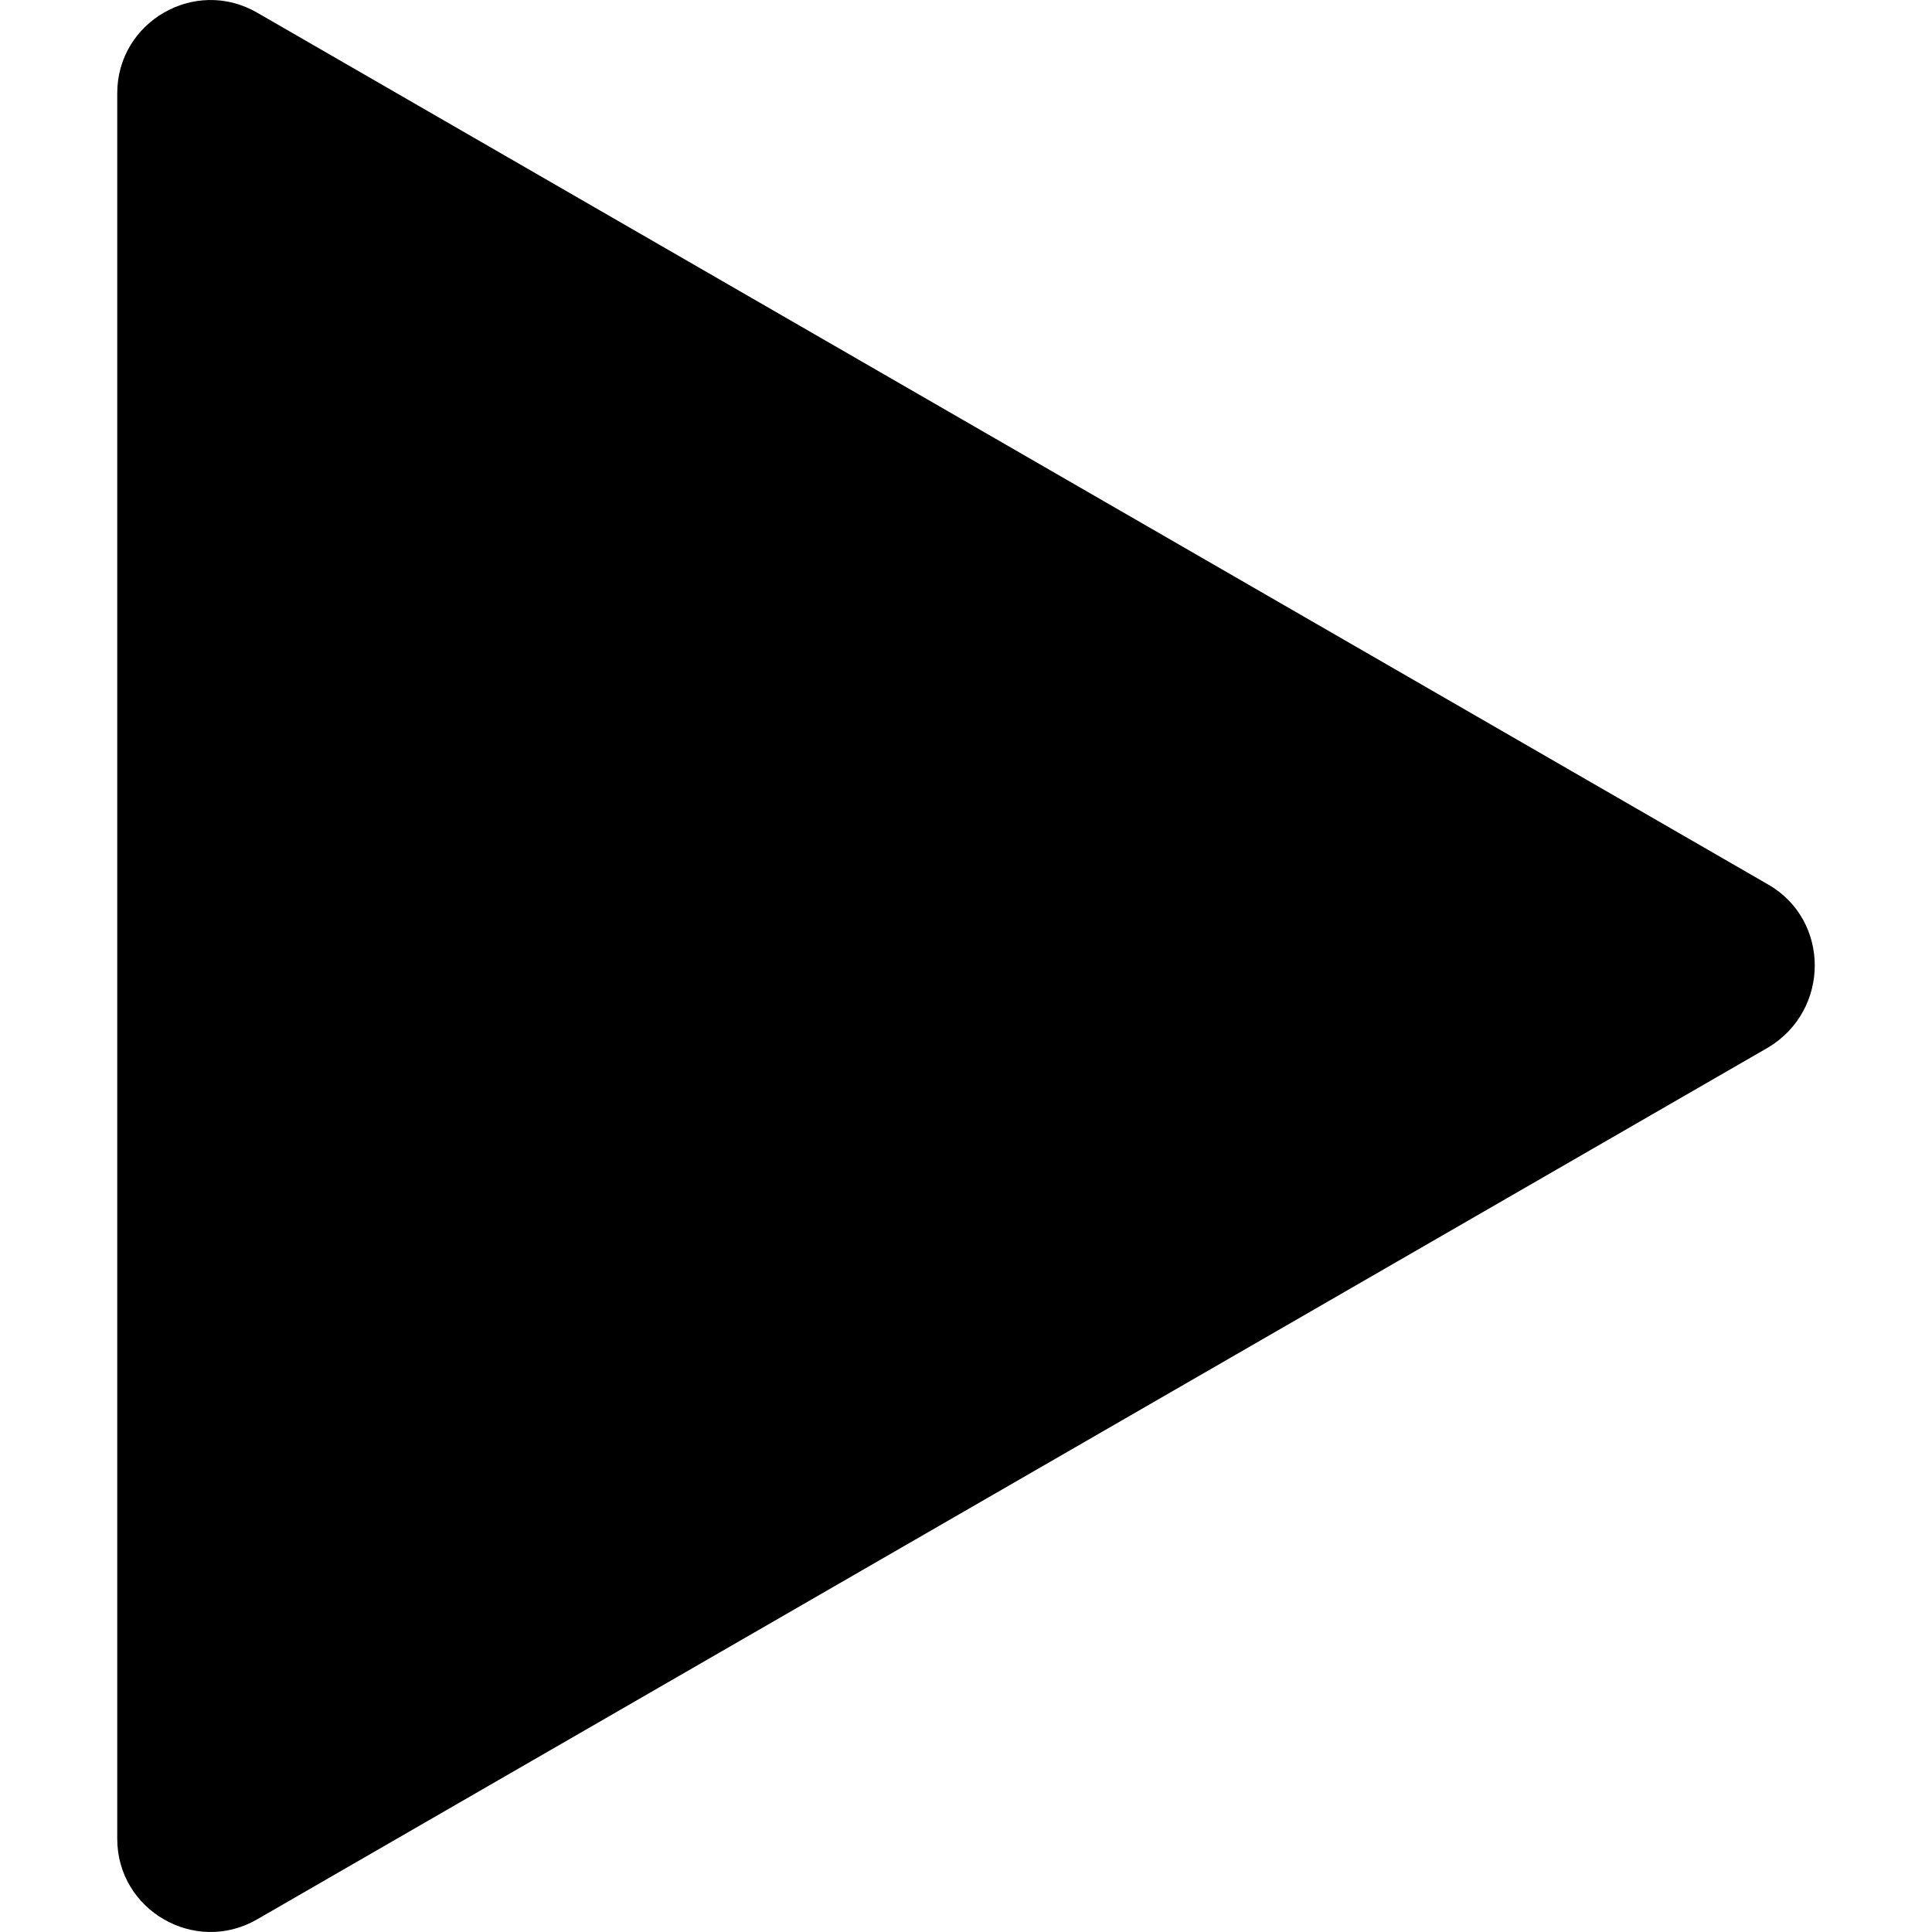
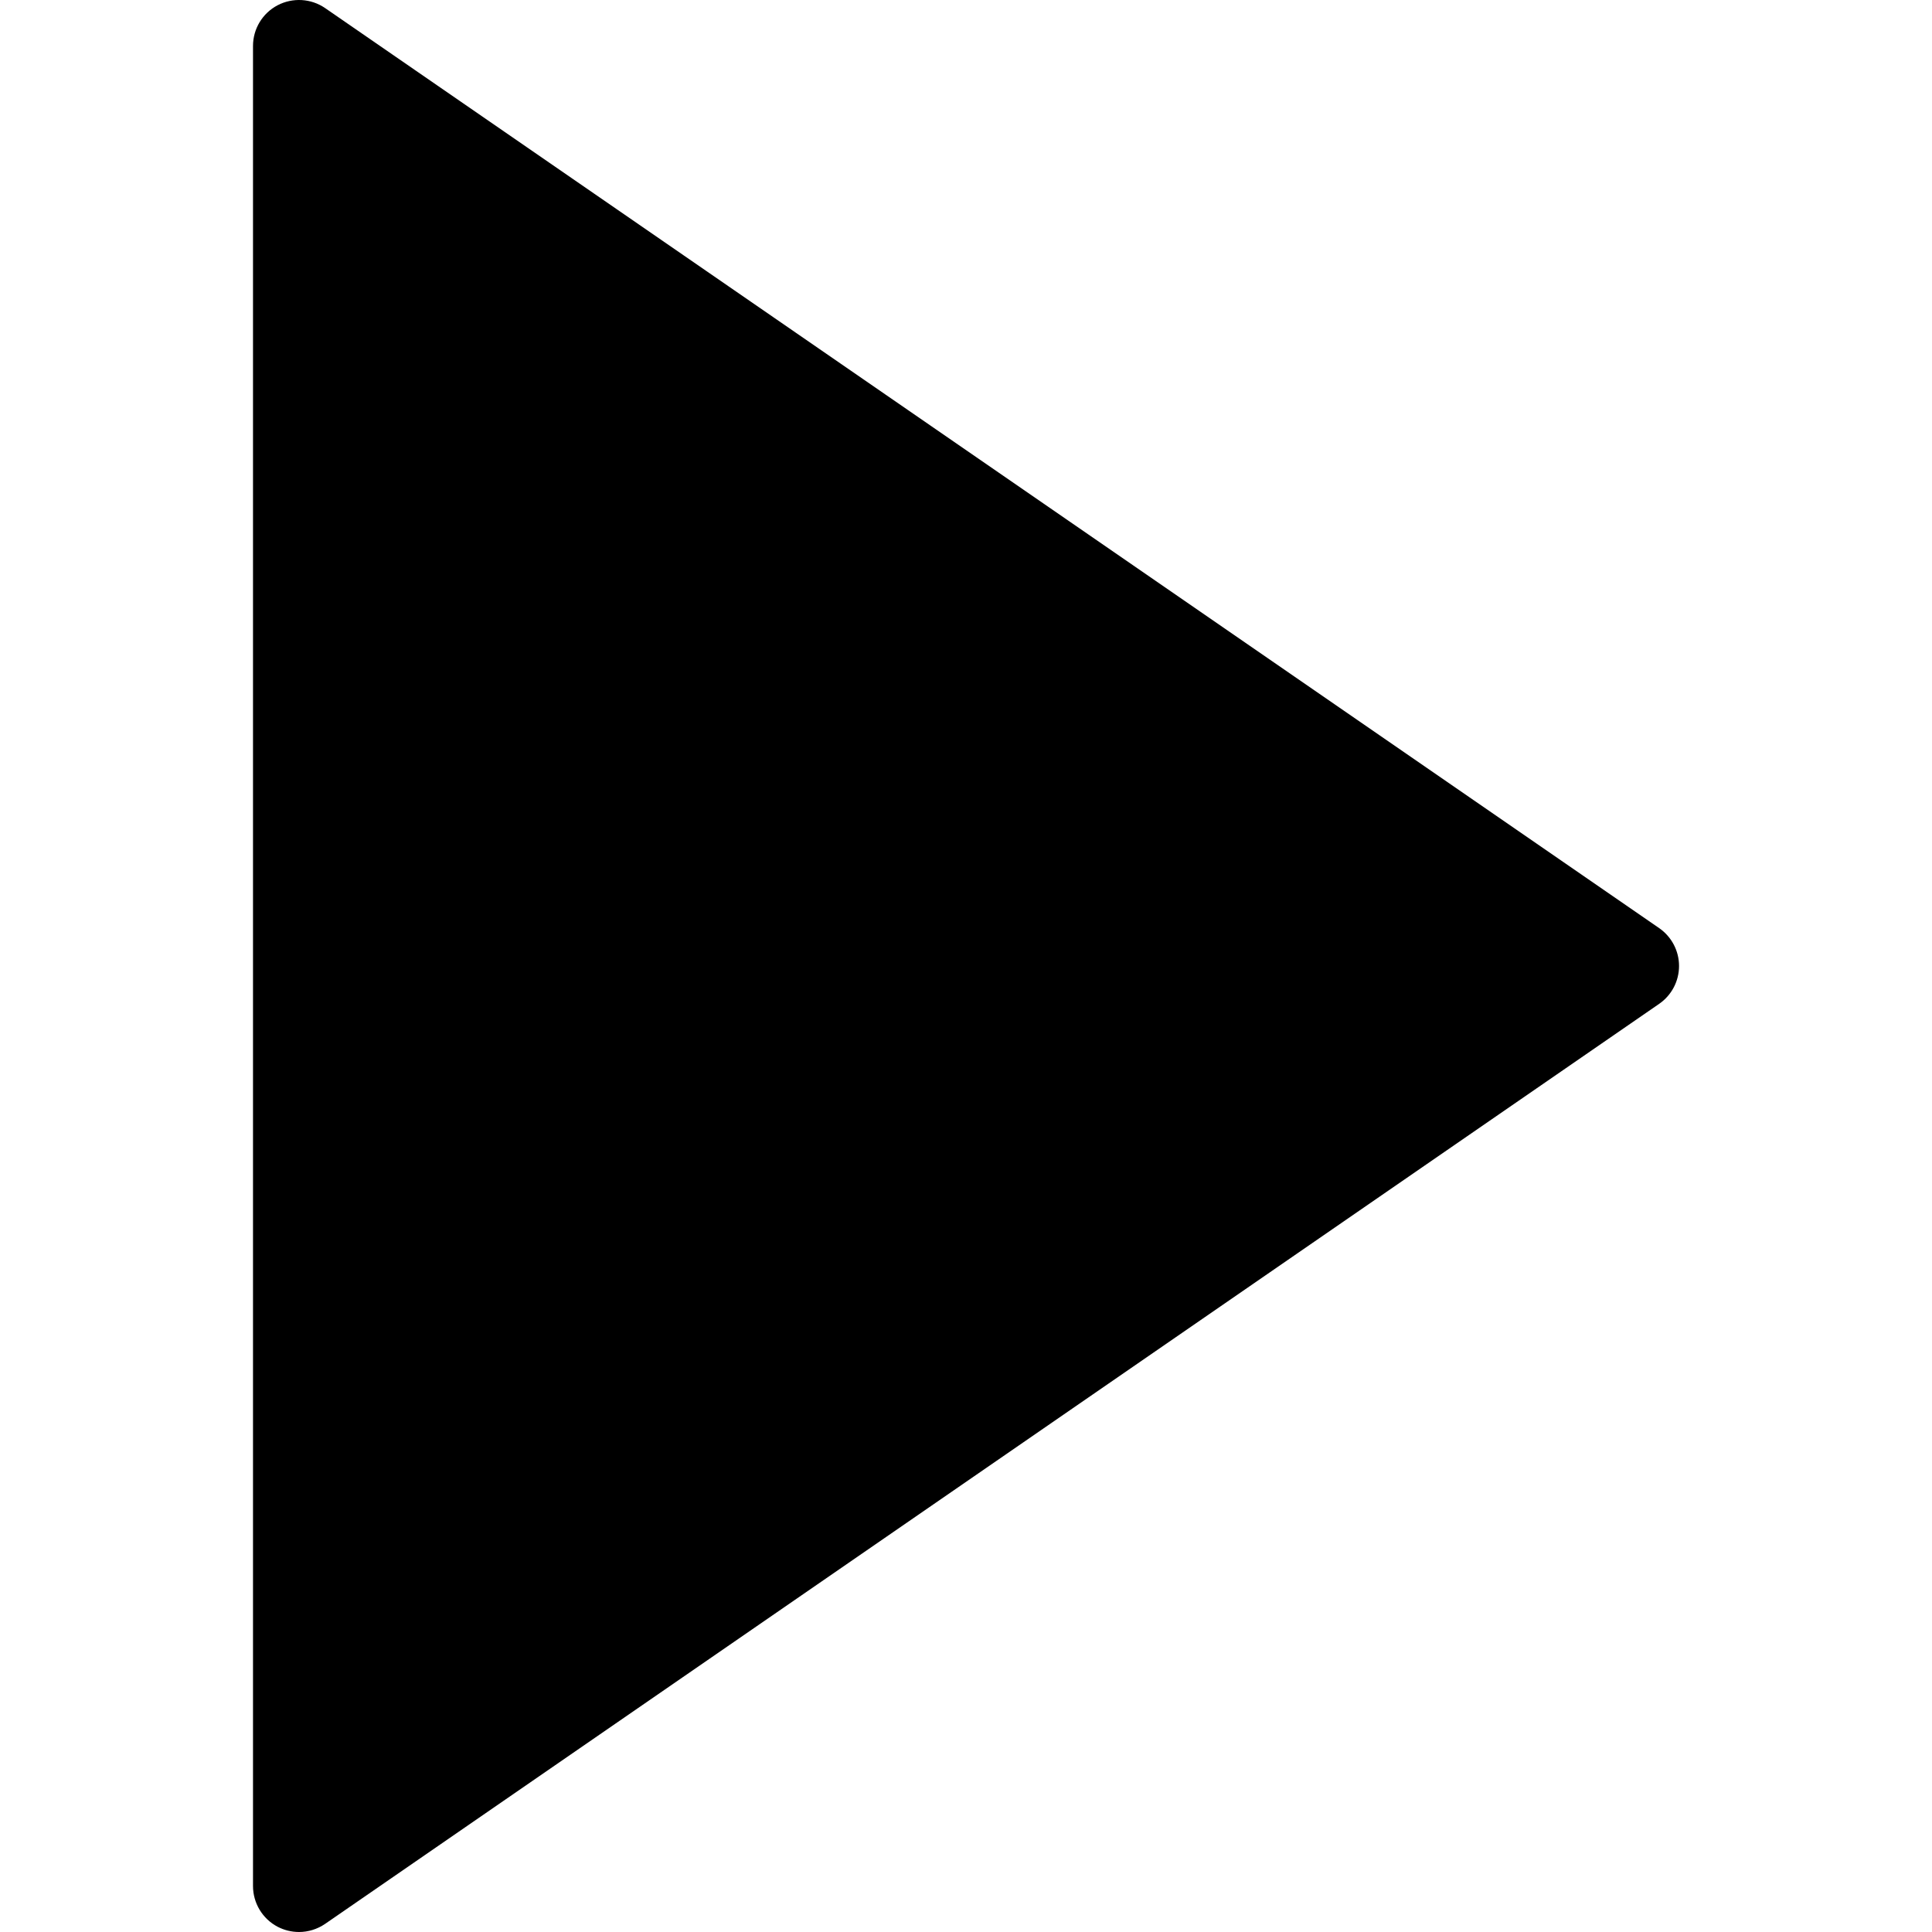
- <svg xmlns="http://www.w3.org/2000/svg" version="1.1" id="Capa_1" x="0px" y="0px" width="124.512px" height="124.512px" viewBox="0 0 124.512 124.512" style="enable-background:new 0 0 124.512 124.512;" xml:space="preserve">
-   <g>
-     <path d="M113.956,57.006l-97.4-56.2c-4-2.3-9,0.6-9,5.2v112.5c0,4.6,5,7.5,9,5.2l97.4-56.2   C117.956,65.105,117.956,59.306,113.956,57.006z" />
-   </g>
+ <svg xmlns="http://www.w3.org/2000/svg" version="1.1" id="Capa_1" x="0px" y="0px" viewBox="0 0 41.999 41.999" style="enable-background:new 0 0 41.999 41.999;" xml:space="preserve">
+   <path d="M36.068,20.176l-29-20C6.761-0.035,6.363-0.057,6.035,0.114C5.706,0.287,5.5,0.627,5.5,0.999v40  c0,0.372,0.206,0.713,0.535,0.886c0.146,0.076,0.306,0.114,0.465,0.114c0.199,0,0.397-0.06,0.568-0.177l29-20  c0.271-0.187,0.432-0.494,0.432-0.823S36.338,20.363,36.068,20.176z" />
</svg>
